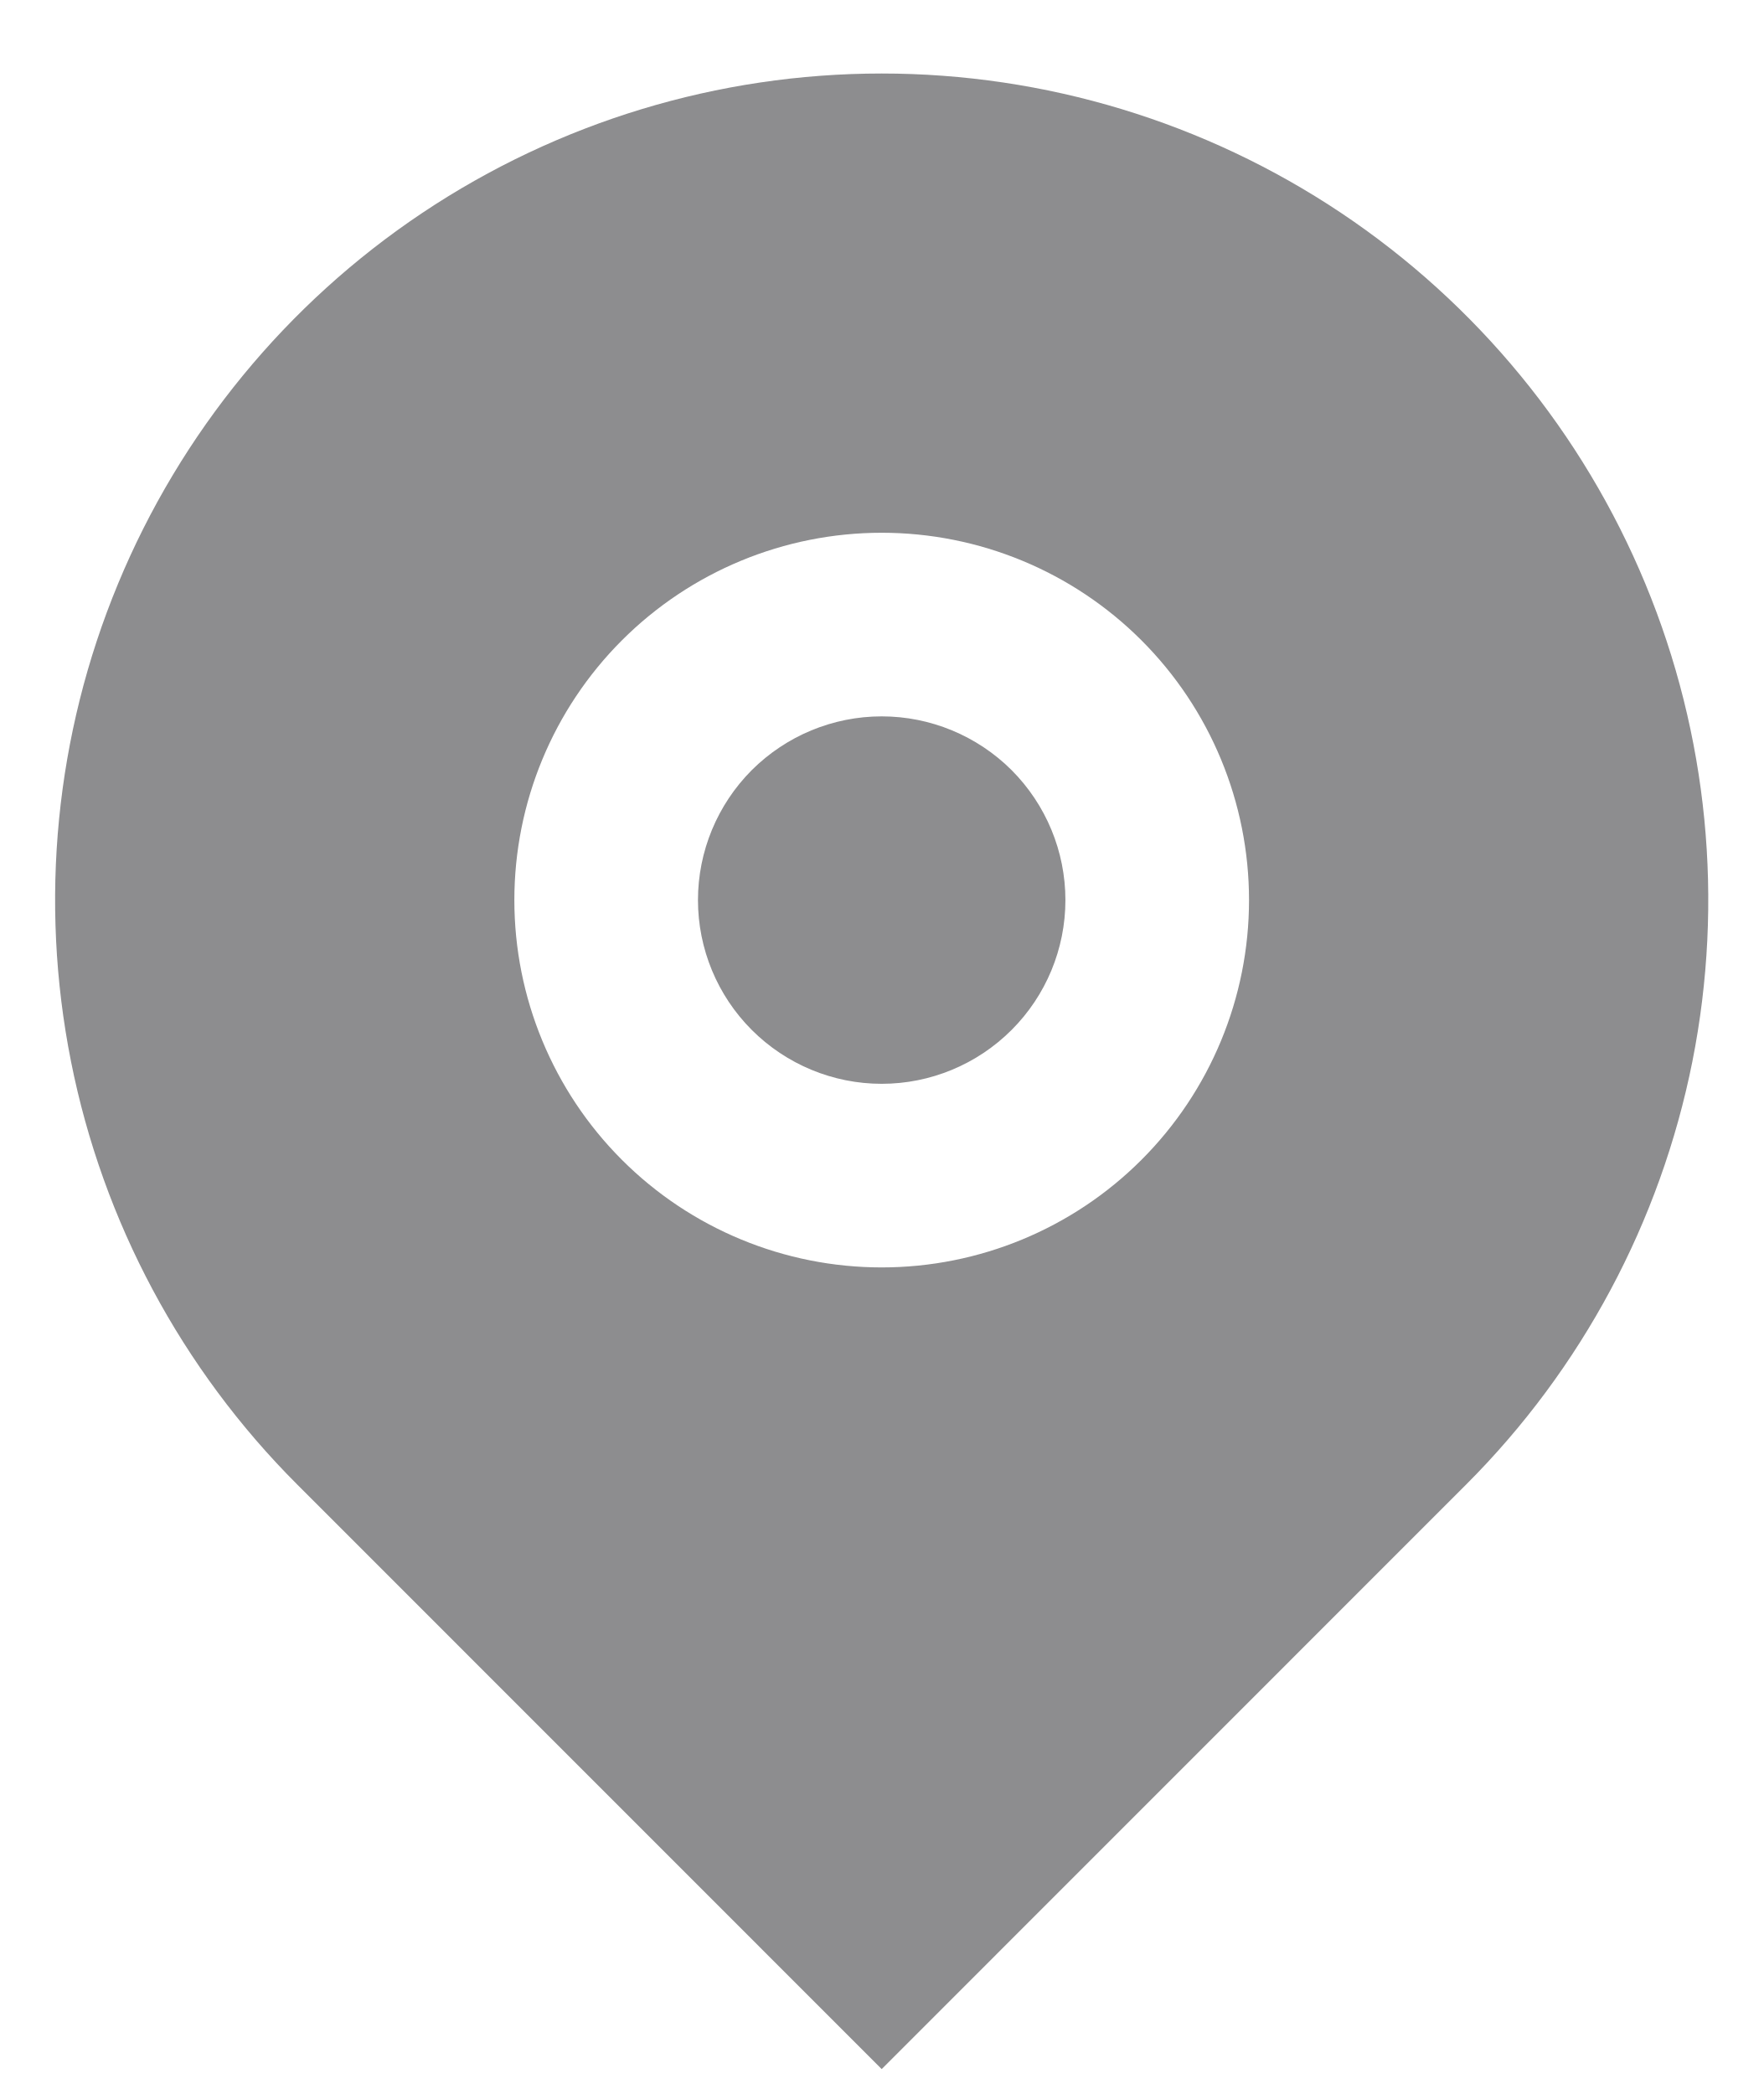
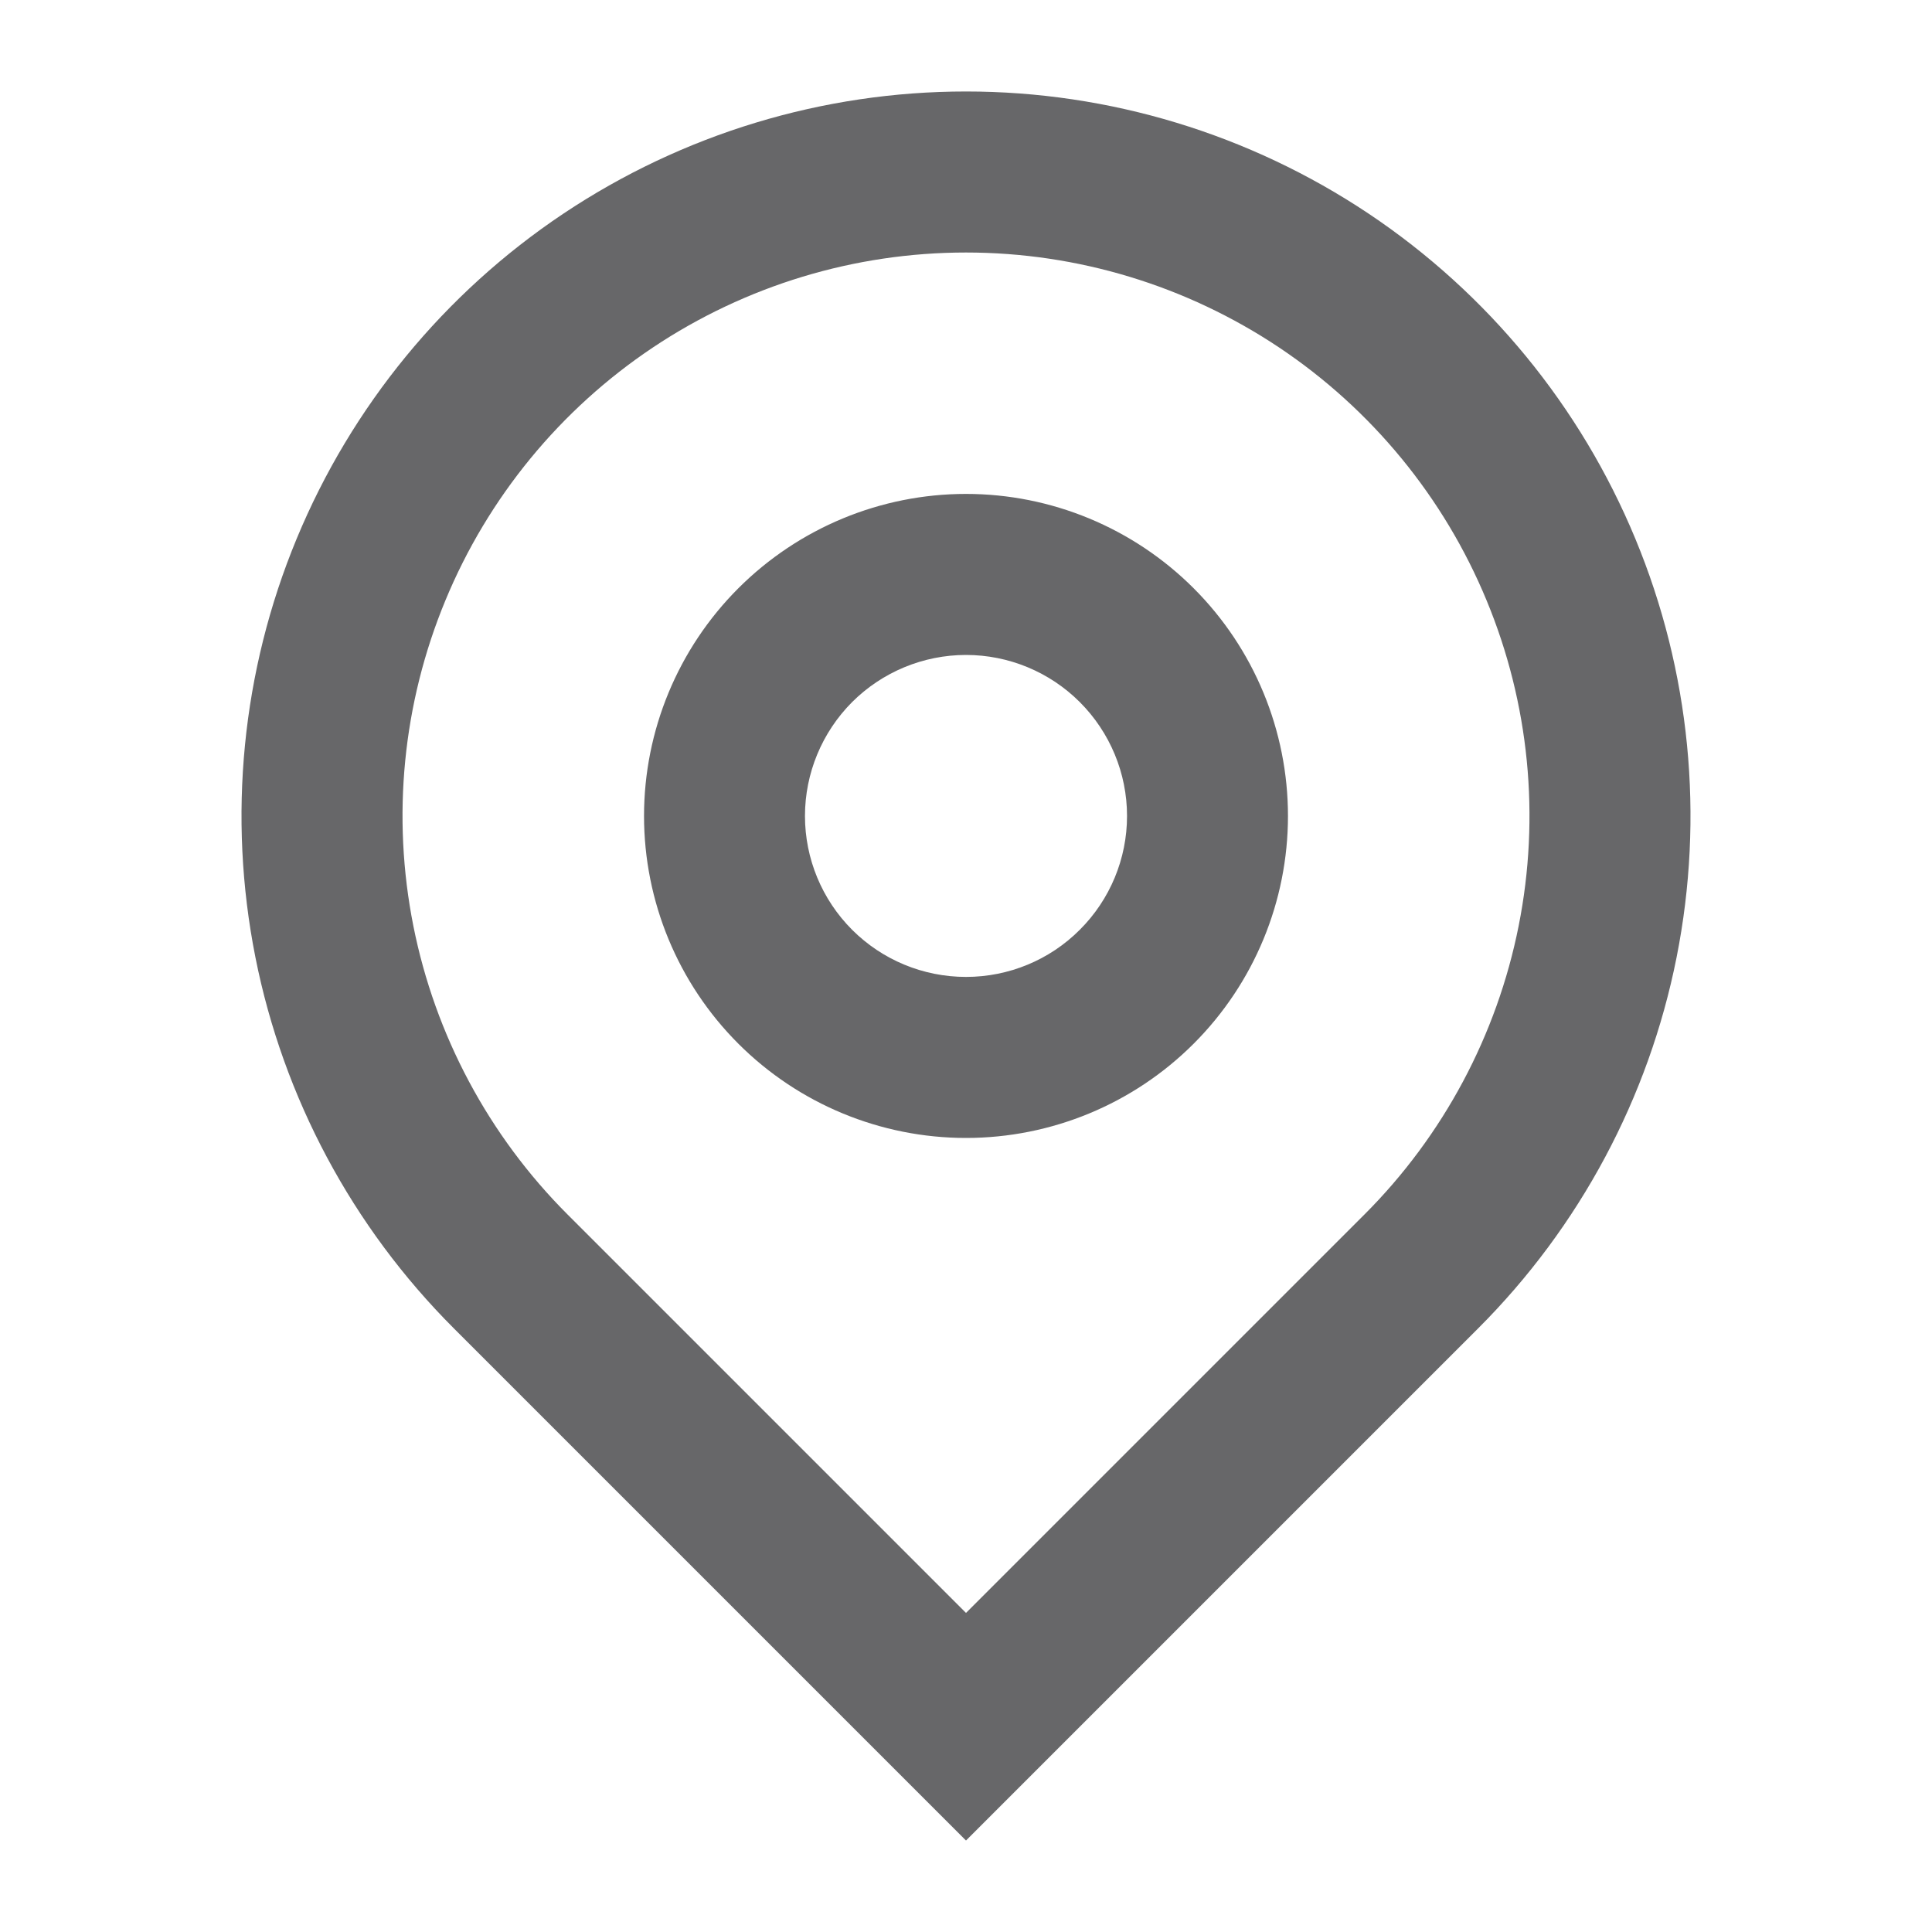
- <svg xmlns="http://www.w3.org/2000/svg" width="16" height="19" viewBox="0 0 16 19" fill="none">
-   <path d="M13.303 13.47L8 18.774L2.697 13.47C1.648 12.421 0.933 11.085 0.644 9.63C0.355 8.175 0.503 6.667 1.071 5.297C1.639 3.926 2.6 2.755 3.833 1.931C5.067 1.107 6.517 0.667 8 0.667C9.483 0.667 10.933 1.107 12.167 1.931C13.4 2.755 14.361 3.926 14.929 5.297C15.497 6.667 15.645 8.175 15.356 9.63C15.066 11.085 14.352 12.421 13.303 13.47ZM8 11.5C8.884 11.5 9.732 11.149 10.357 10.524C10.982 9.899 11.333 9.051 11.333 8.167C11.333 7.283 10.982 6.435 10.357 5.81C9.732 5.185 8.884 4.834 8 4.834C7.116 4.834 6.268 5.185 5.643 5.81C5.018 6.435 4.667 7.283 4.667 8.167C4.667 9.051 5.018 9.899 5.643 10.524C6.268 11.149 7.116 11.5 8 11.5ZM8 9.834C7.558 9.834 7.134 9.658 6.821 9.345C6.509 9.033 6.333 8.609 6.333 8.167C6.333 7.725 6.509 7.301 6.821 6.988C7.134 6.676 7.558 6.5 8 6.5C8.442 6.5 8.866 6.676 9.179 6.988C9.491 7.301 9.667 7.725 9.667 8.167C9.667 8.609 9.491 9.033 9.179 9.345C8.866 9.658 8.442 9.834 8 9.834Z" fill="#8D8D8F" />
+ <svg xmlns="http://www.w3.org/2000/svg" width="20" height="20" viewBox="0 0 20 20" fill="none">
+   <g id="Group">
+     <path id="Vector" d="M10 16.697L14.125 12.572C14.941 11.756 15.496 10.716 15.721 9.585C15.946 8.453 15.831 7.281 15.389 6.215C14.948 5.149 14.2 4.238 13.241 3.597C12.281 2.956 11.154 2.614 10 2.614C8.846 2.614 7.719 2.956 6.759 3.597C5.8 4.238 5.052 5.149 4.611 6.215C4.169 7.281 4.054 8.453 4.279 9.585C4.504 10.716 5.059 11.756 5.875 12.572L10 16.697ZM10 19.053L4.697 13.75C3.648 12.701 2.933 11.365 2.644 9.91C2.355 8.455 2.503 6.947 3.071 5.577C3.639 4.206 4.6 3.035 5.833 2.211C7.067 1.387 8.517 0.947 10 0.947C11.483 0.947 12.933 1.387 14.167 2.211C15.4 3.035 16.361 4.206 16.929 5.577C17.497 6.947 17.645 8.455 17.356 9.91C17.067 11.365 16.352 12.701 15.303 13.75L10 19.053ZM10 10.113C10.442 10.113 10.866 9.938 11.178 9.625C11.491 9.313 11.667 8.889 11.667 8.447C11.667 8.005 11.491 7.581 11.178 7.268C10.866 6.956 10.442 6.78 10 6.78C9.558 6.78 9.134 6.956 8.821 7.268C8.509 7.581 8.333 8.005 8.333 8.447C8.333 8.889 8.509 9.313 8.821 9.625C9.134 9.938 9.558 10.113 10 10.113ZM10 11.78C9.116 11.78 8.268 11.429 7.643 10.804C7.018 10.179 6.667 9.331 6.667 8.447C6.667 7.563 7.018 6.715 7.643 6.09C8.268 5.465 9.116 5.113 10 5.113C10.884 5.113 11.732 5.465 12.357 6.09C12.982 6.715 13.333 7.563 13.333 8.447C13.333 9.331 12.982 10.179 12.357 10.804C11.732 11.429 10.884 11.78 10 11.78Z" fill="#676769" />
+   </g>
</svg>
